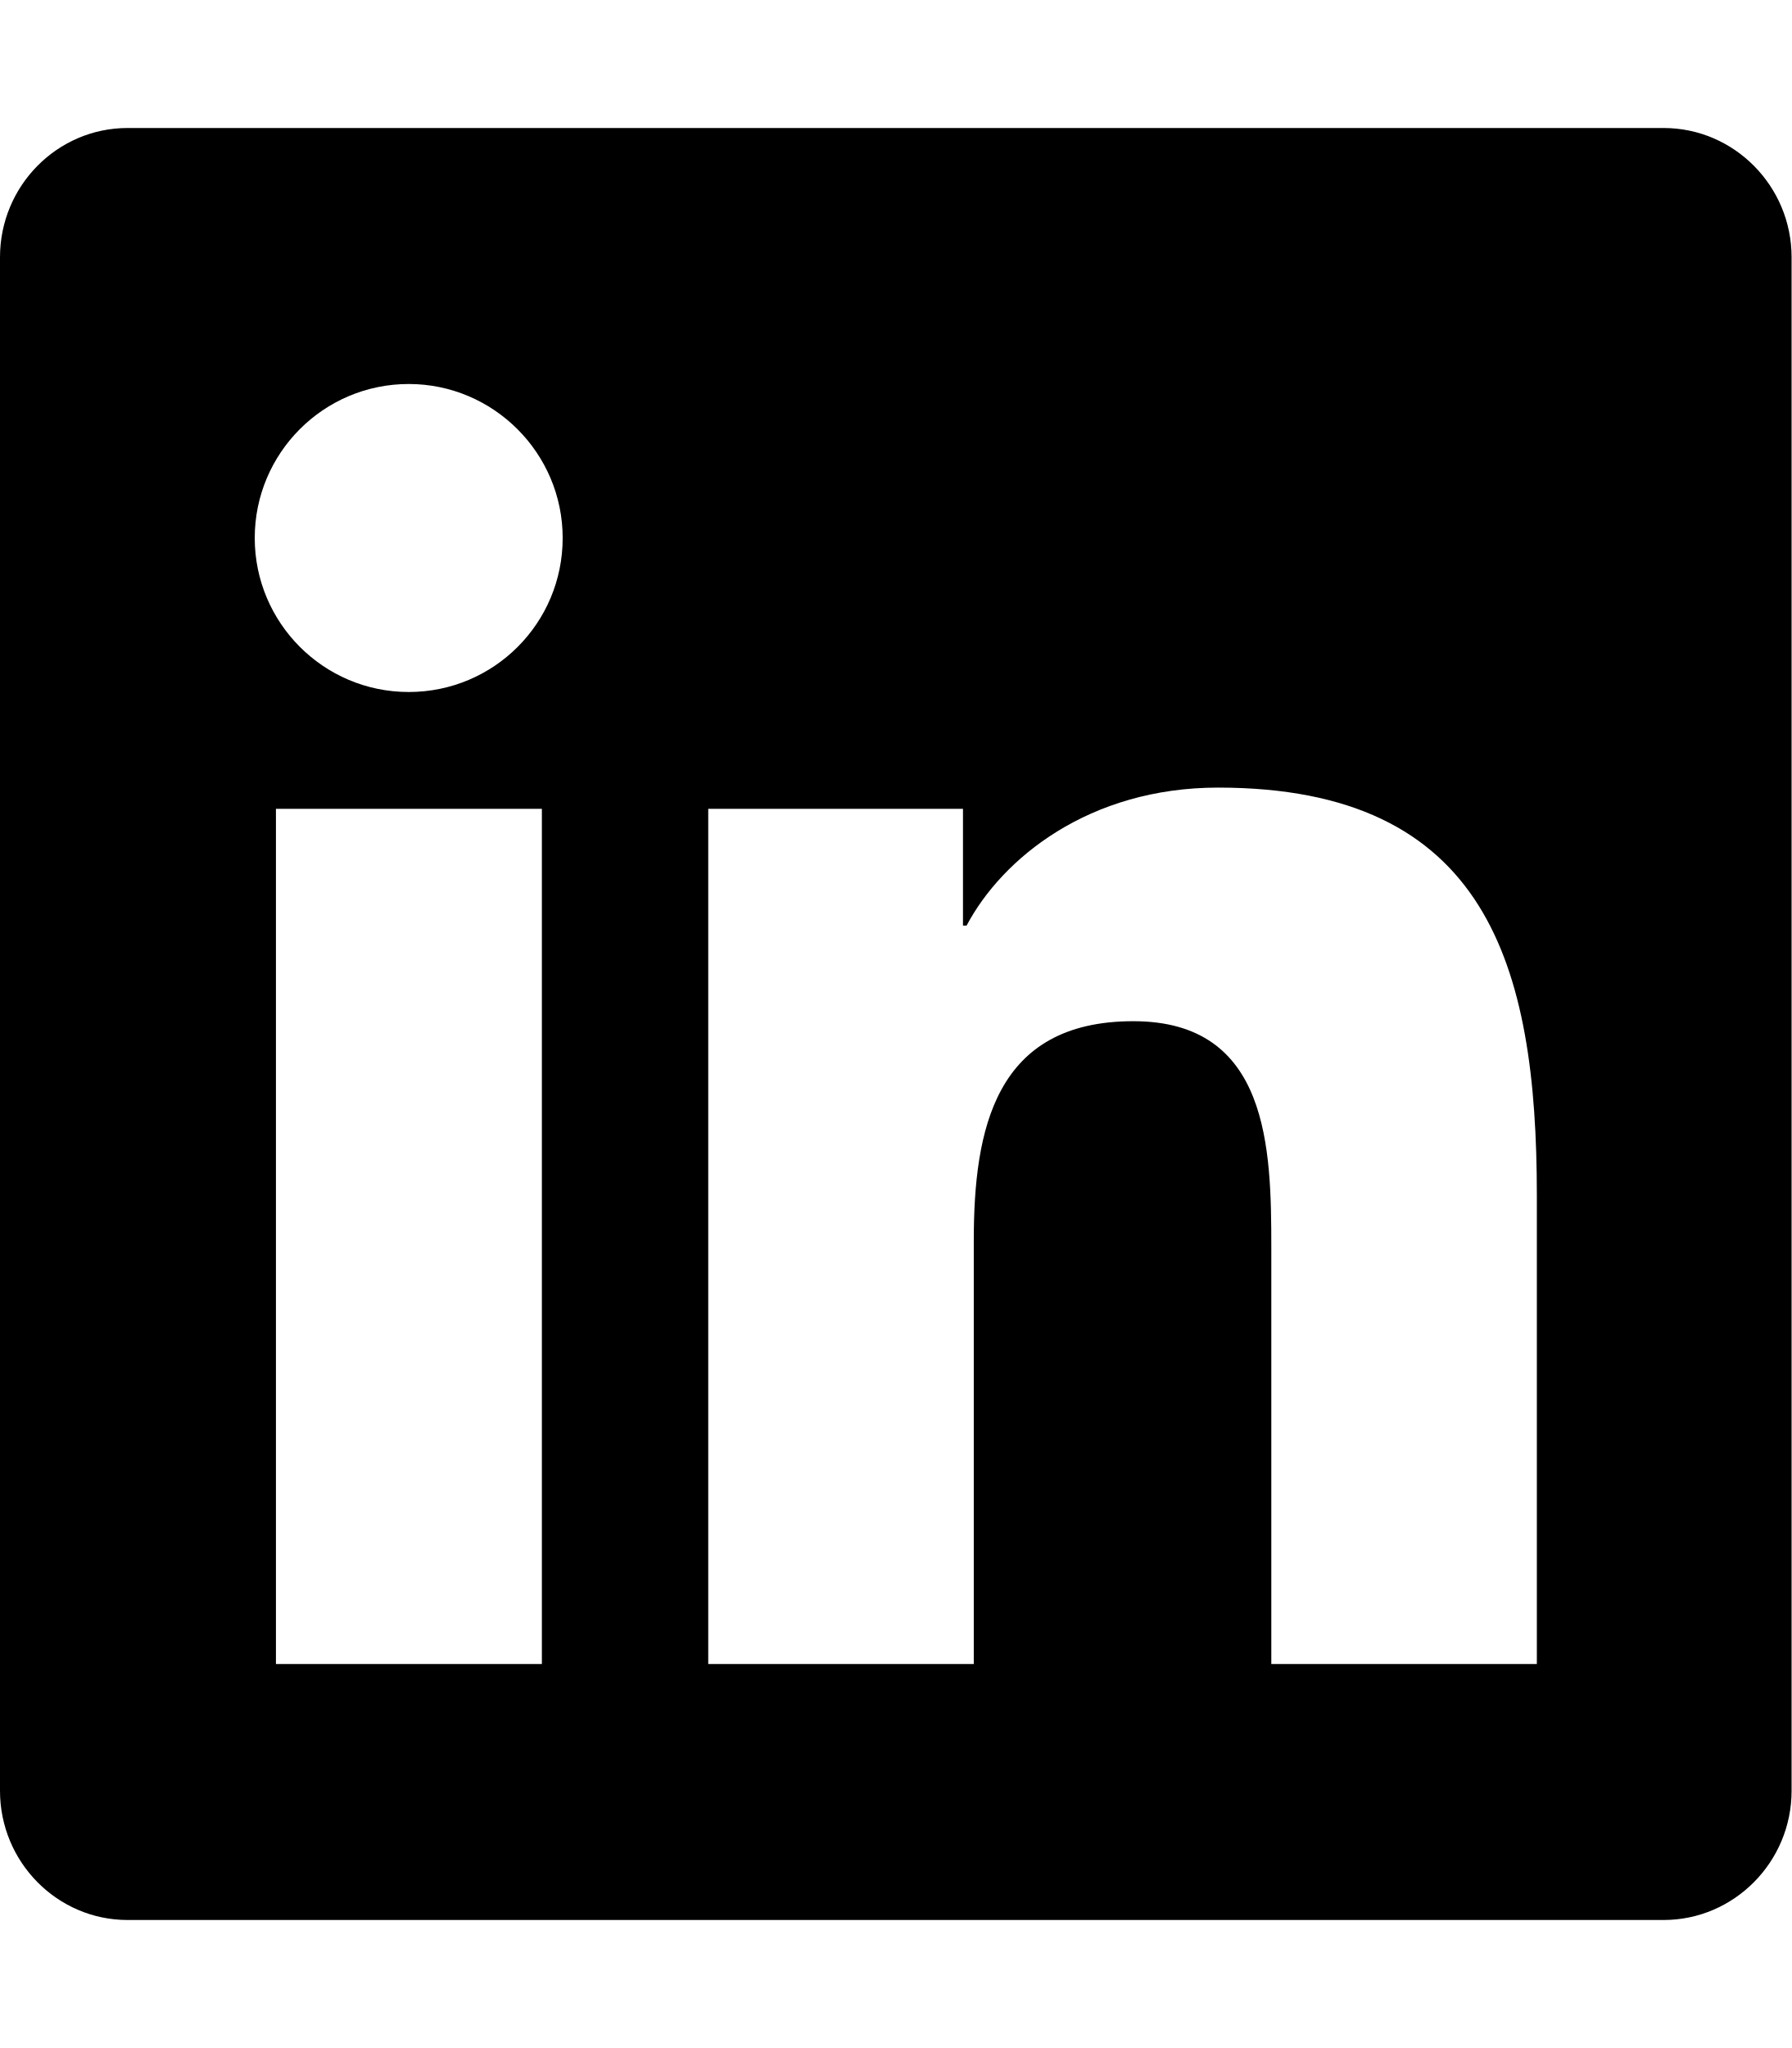
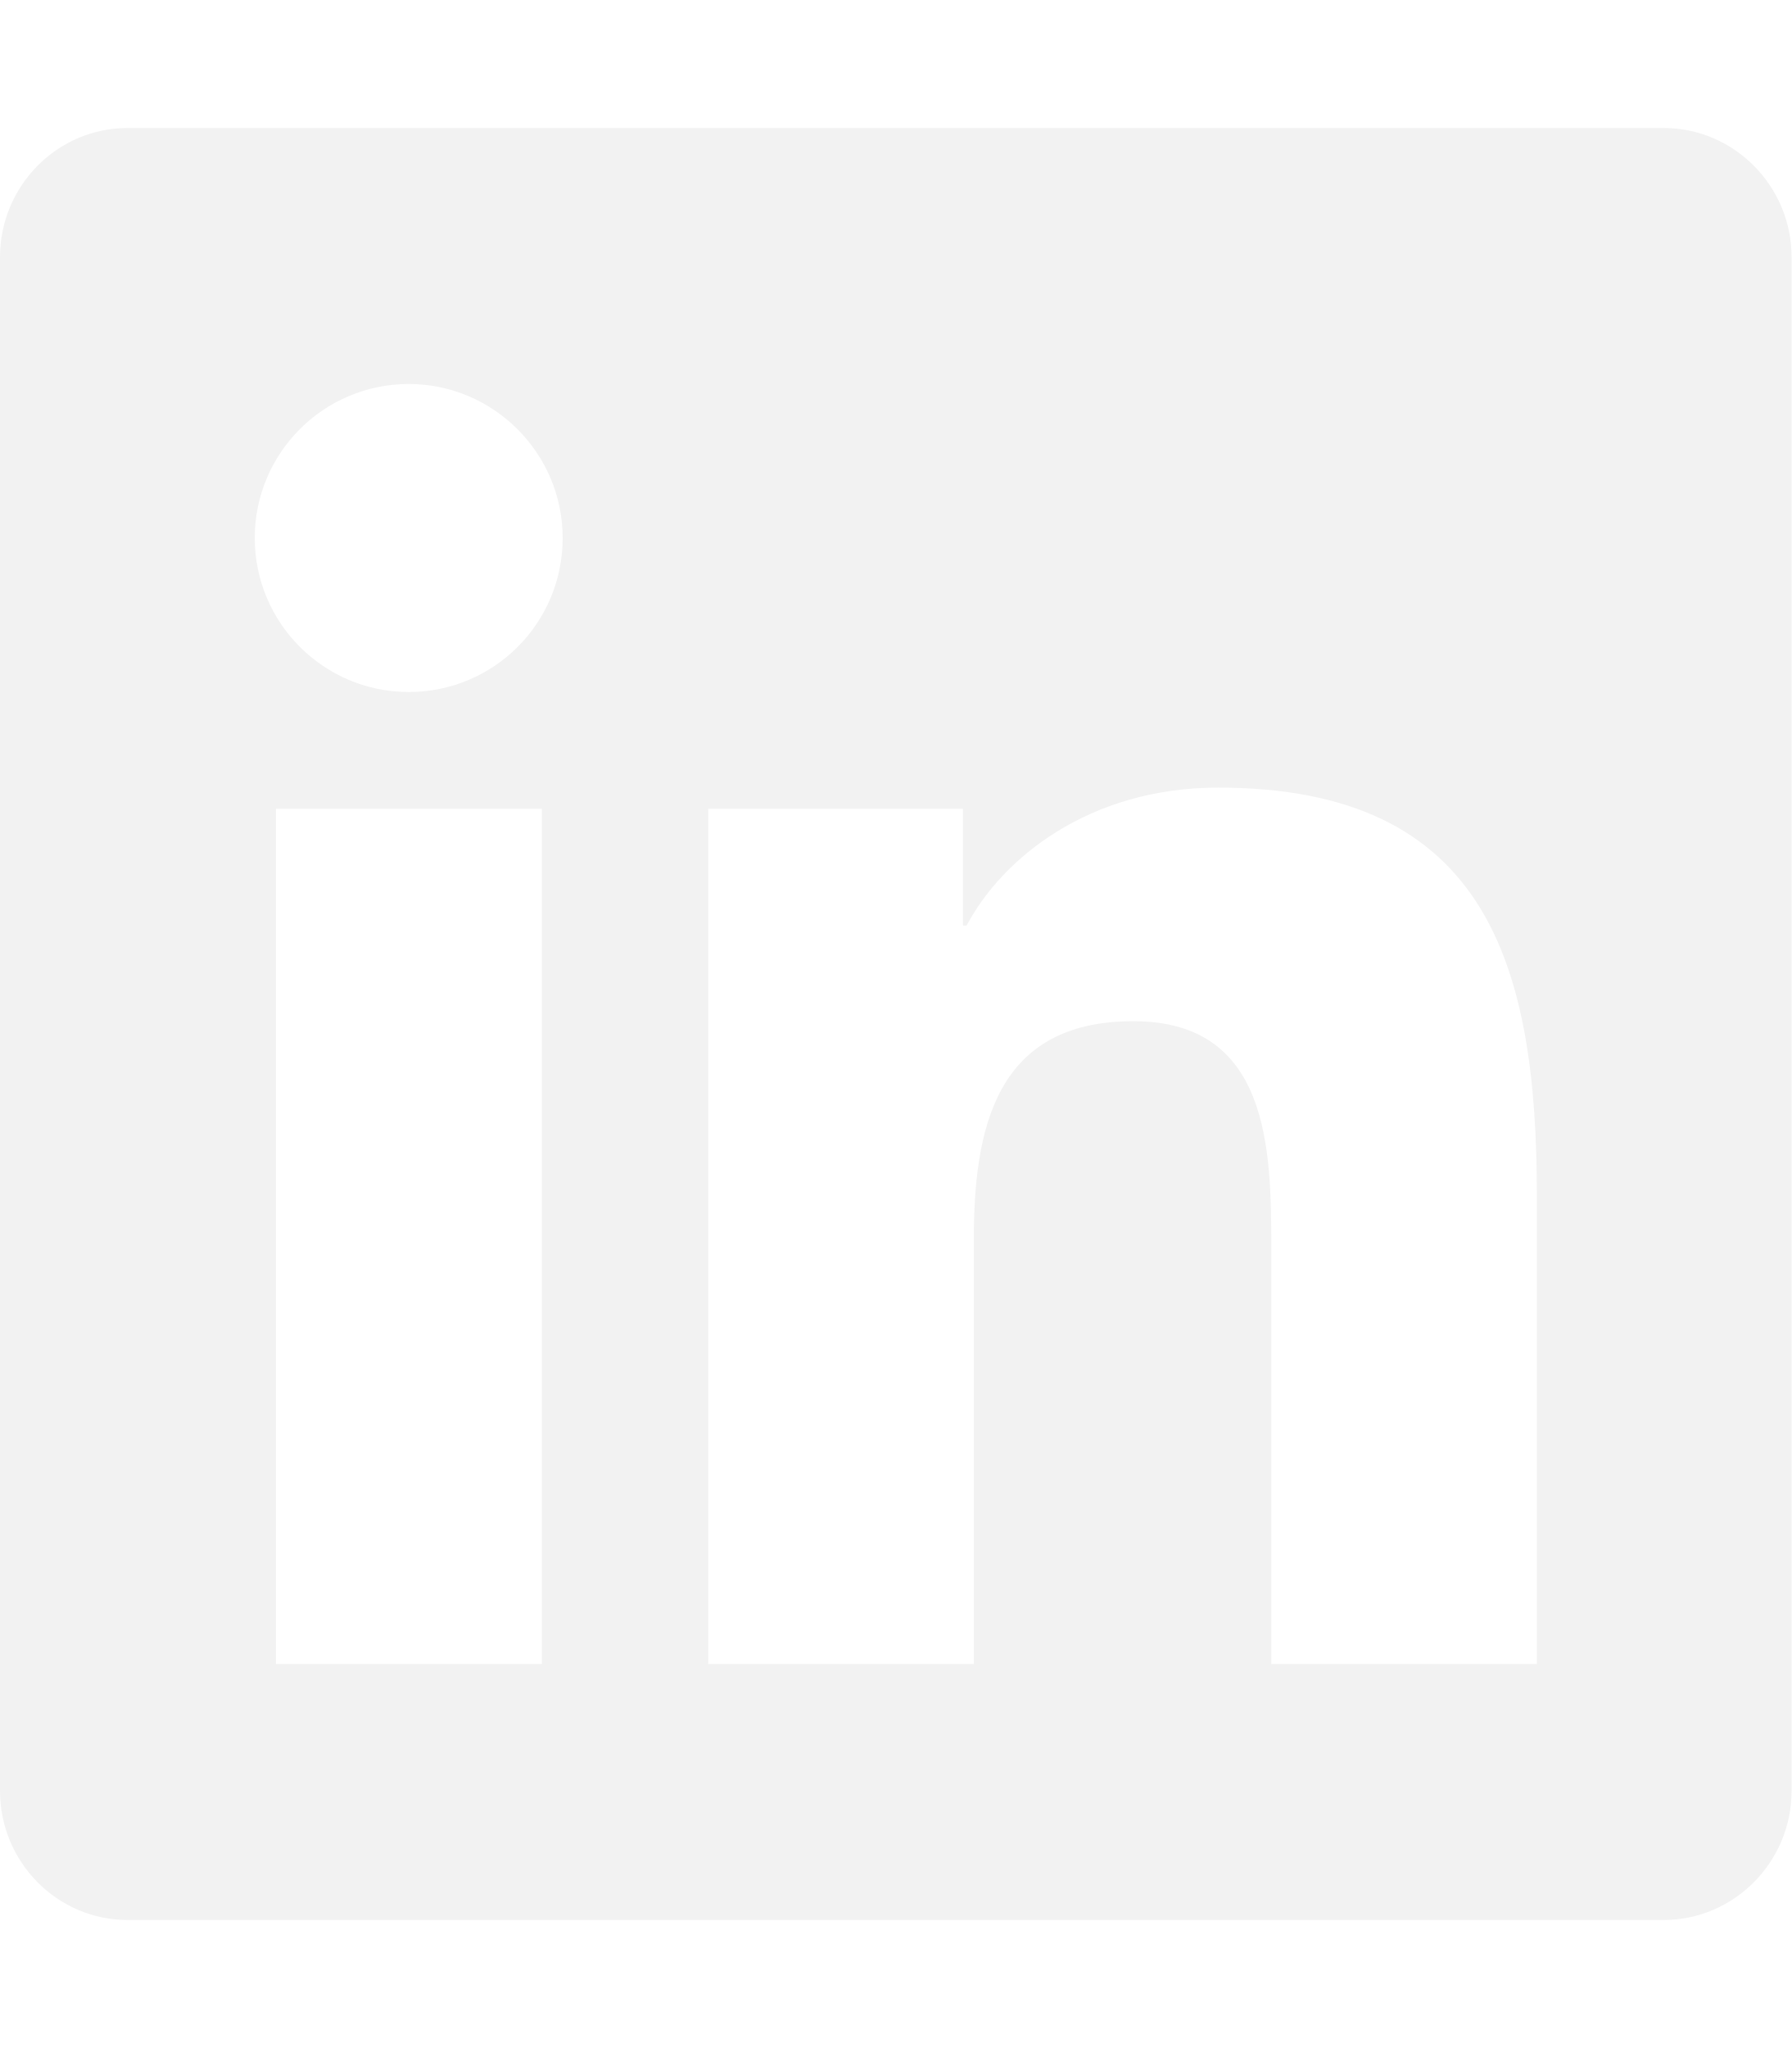
- <svg xmlns="http://www.w3.org/2000/svg" viewBox="0 0 448 512">
+ <svg xmlns="http://www.w3.org/2000/svg" fill="#f2f2f2" viewBox="0 0 448 512">
  <path d="M416 32H31.9C14.3 32 0 46.5 0 64.3v383.4C0 465.5 14.3 480 31.9 480H416c17.6 0 32-14.5 32-32.3V64.3c0-17.8-14.4-32.3-32-32.3zM135.4 416H69V202.2h66.5V416zm-33.2-243c-21.3 0-38.5-17.3-38.5-38.5S80.9 96 102.2 96c21.2 0 38.5 17.3 38.5 38.5 0 21.3-17.2 38.5-38.5 38.5zm282.1 243h-66.4V312c0-24.8-.5-56.7-34.5-56.7-34.6 0-39.9 27-39.9 54.9V416h-66.4V202.2h63.7v29.2h.9c8.9-16.8 30.6-34.5 62.9-34.5 67.2 0 79.7 44.3 79.7 101.9V416z" />
</svg>
